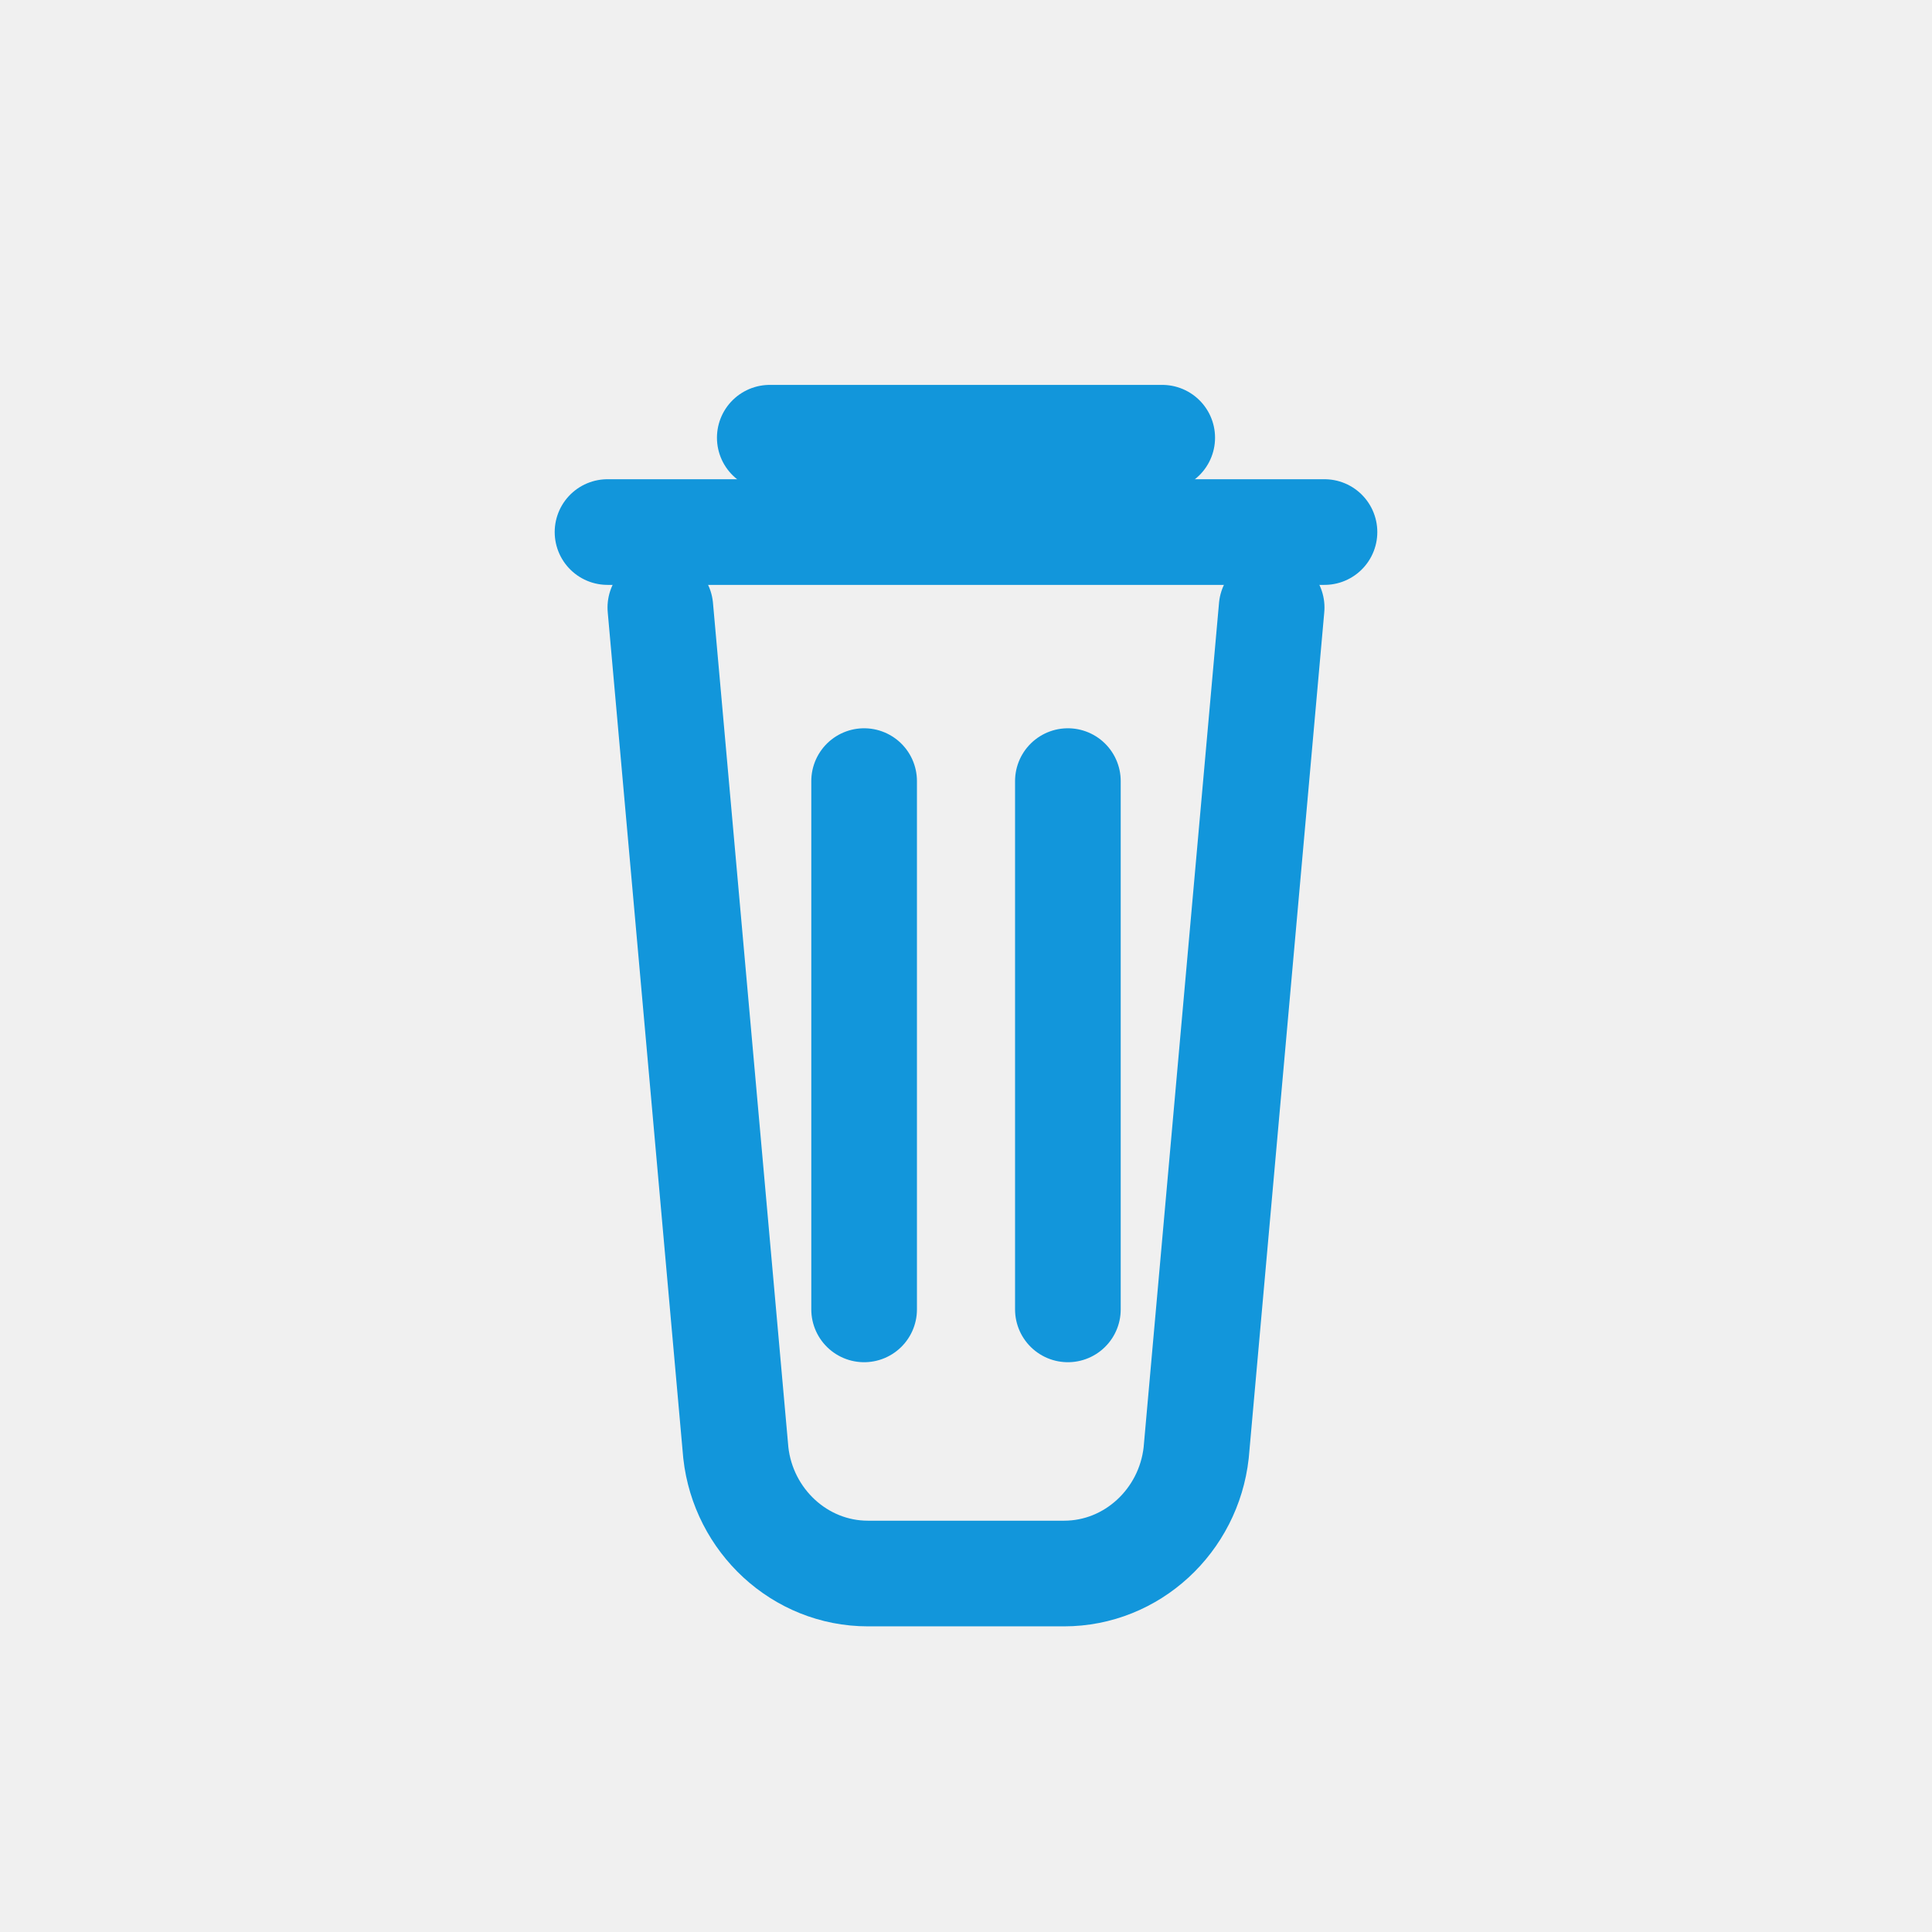
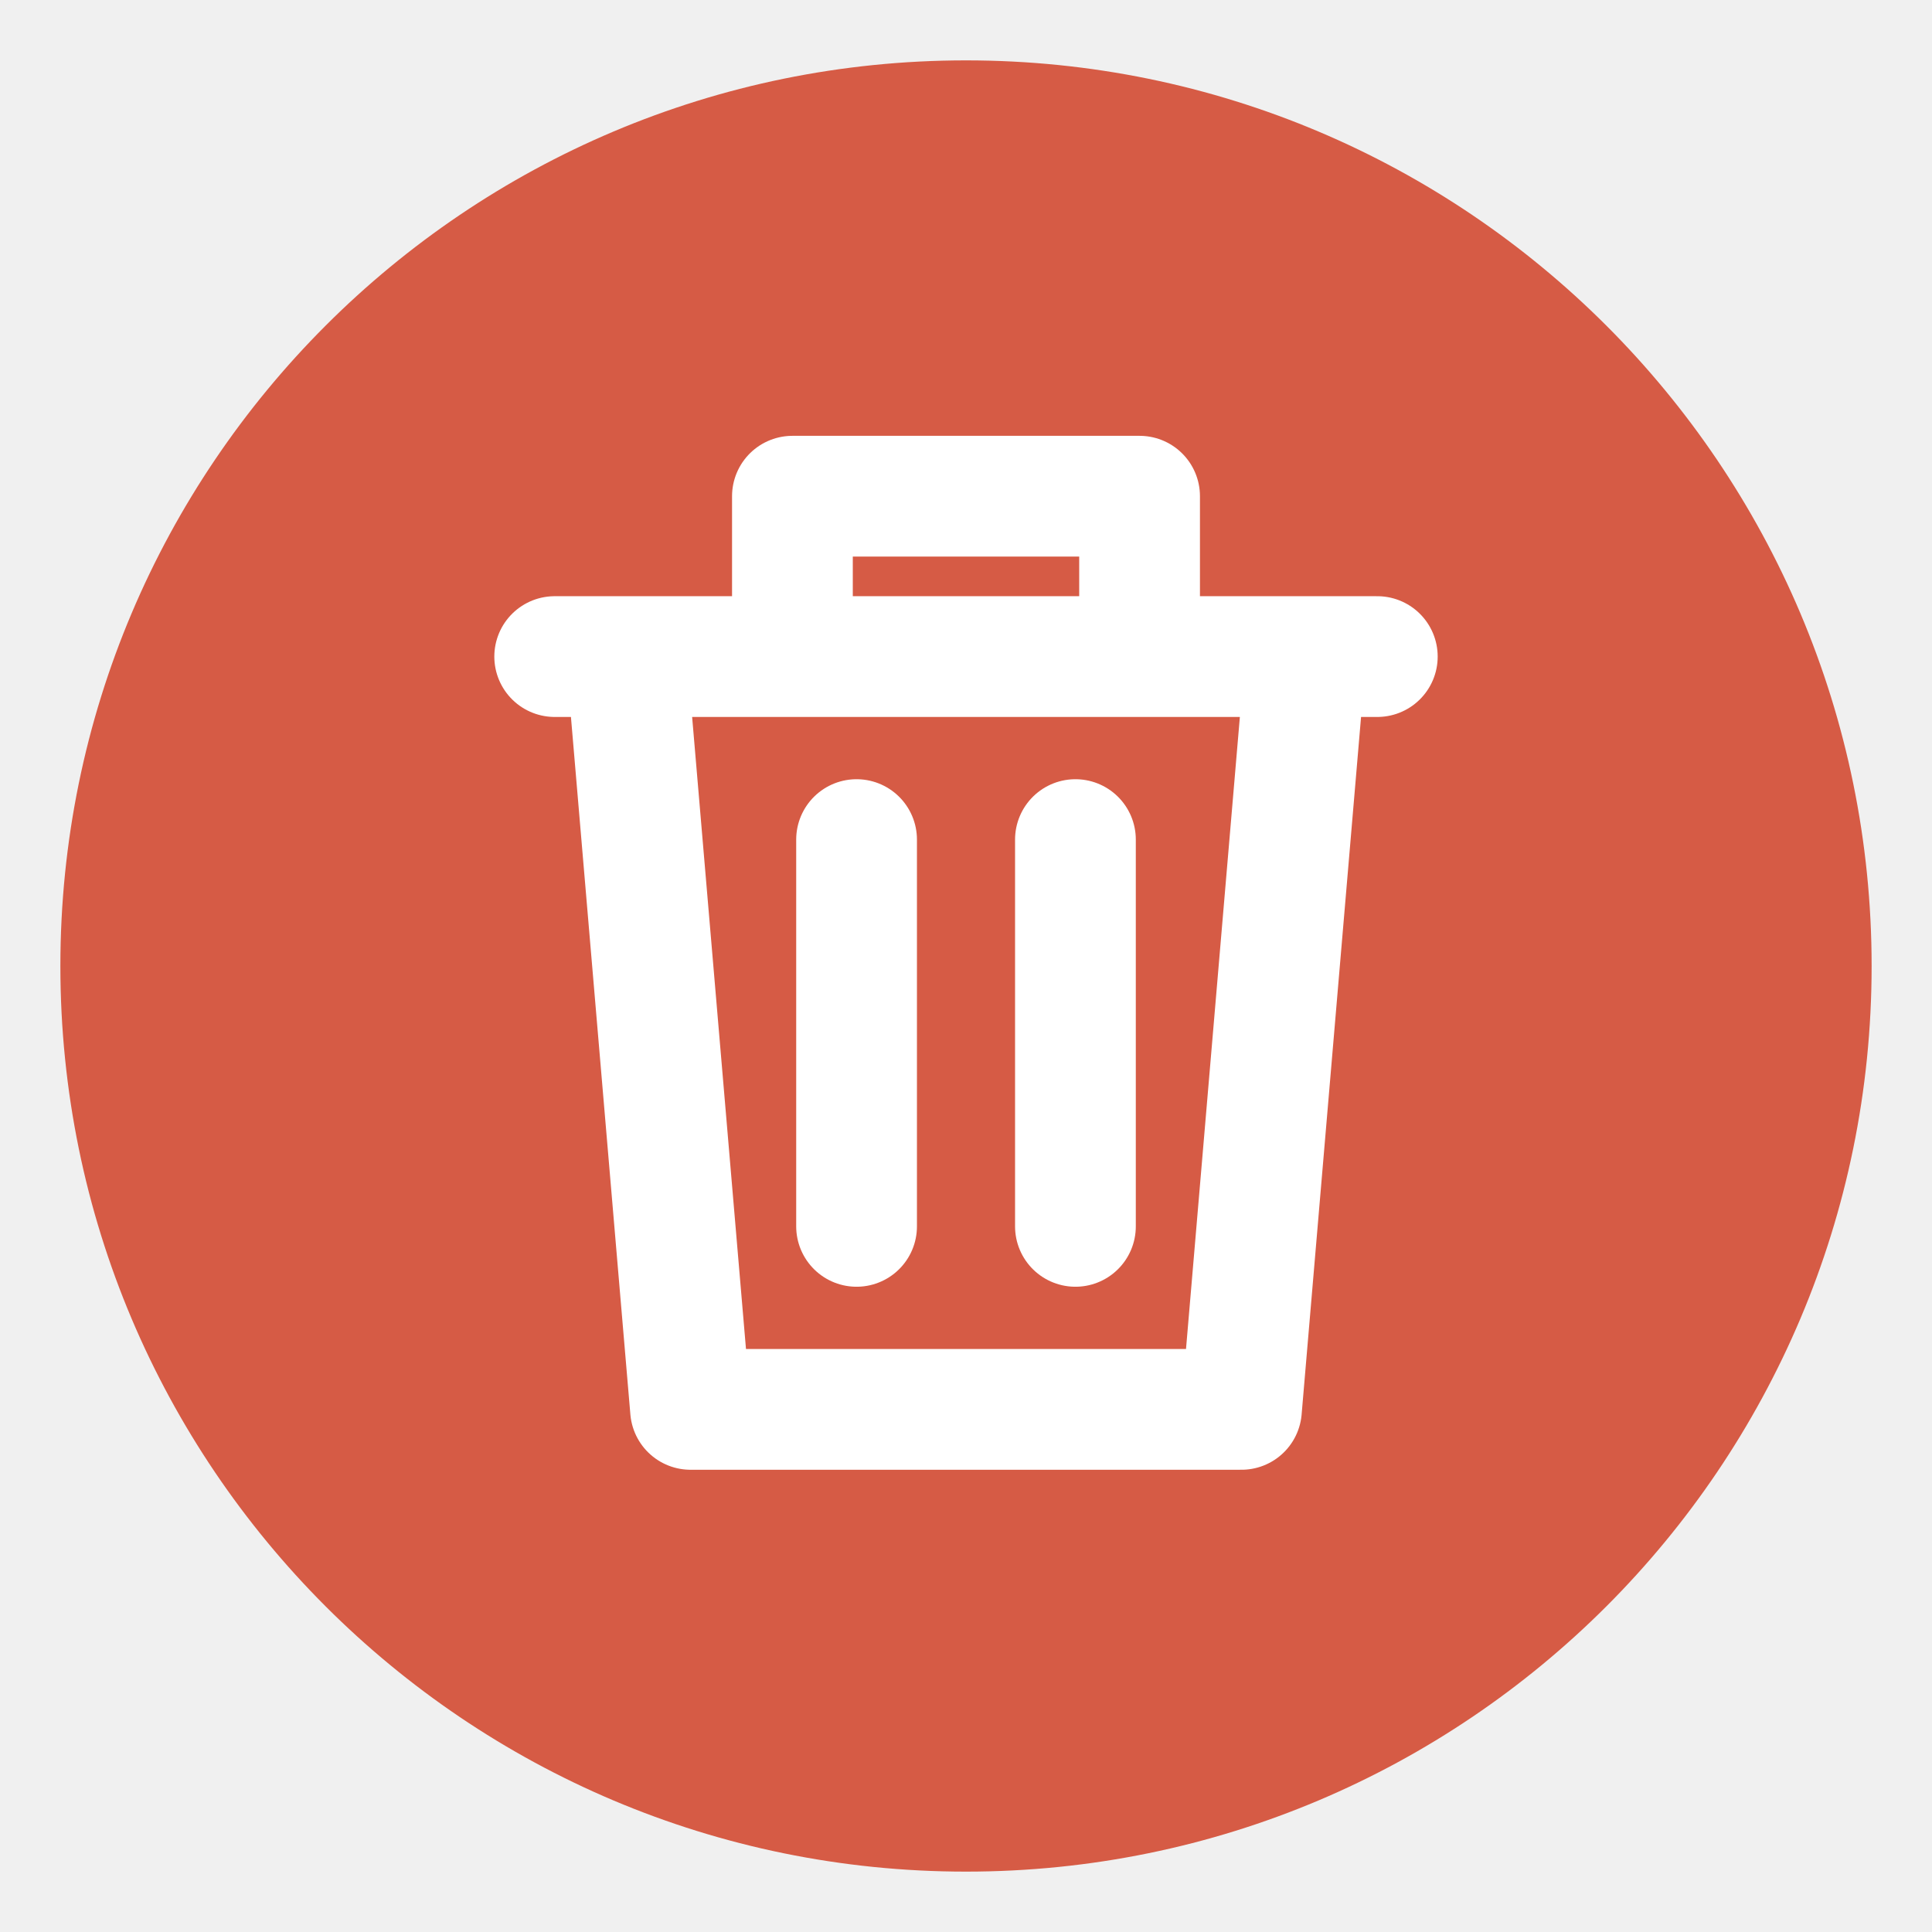
<svg xmlns="http://www.w3.org/2000/svg" width="200" height="200" viewBox="0 0 1024 1024">
-   <path d="M322 282 L702 282" stroke="#1296DB" stroke-linecap="round" stroke-linejoin="round" stroke-width="56" fill="none" />
-   <path d="M408 232 L616 232" stroke="#1296DB" stroke-linecap="round" stroke-linejoin="round" stroke-width="56" fill="none" />
-   <path d="M350 322 L390 770 C394 806 424 834 460 834 L564 834 C600 834 630 806 634 770 L674 322" stroke="#1296DB" stroke-linecap="round" stroke-linejoin="round" stroke-width="56" fill="none" />
-   <path d="M458 414 L458 694" stroke="#1296DB" stroke-linecap="round" stroke-linejoin="round" stroke-width="56" fill="none" />
-   <path d="M566 414 L566 694" stroke="#1296DB" stroke-linecap="round" stroke-linejoin="round" stroke-width="56" fill="none" />
+   <circle cx="512" cy="512" r="480" fill="#D65B45" />
+   <path d="M294 348 H730 M420 348 V263 H604 V348 M332 348 L366 747 H658 L692 348 M454 445 V650 M570 445 V650" stroke="#FFFFFF" stroke-width="64" stroke-linecap="round" stroke-linejoin="round" fill="none" />
</svg>
